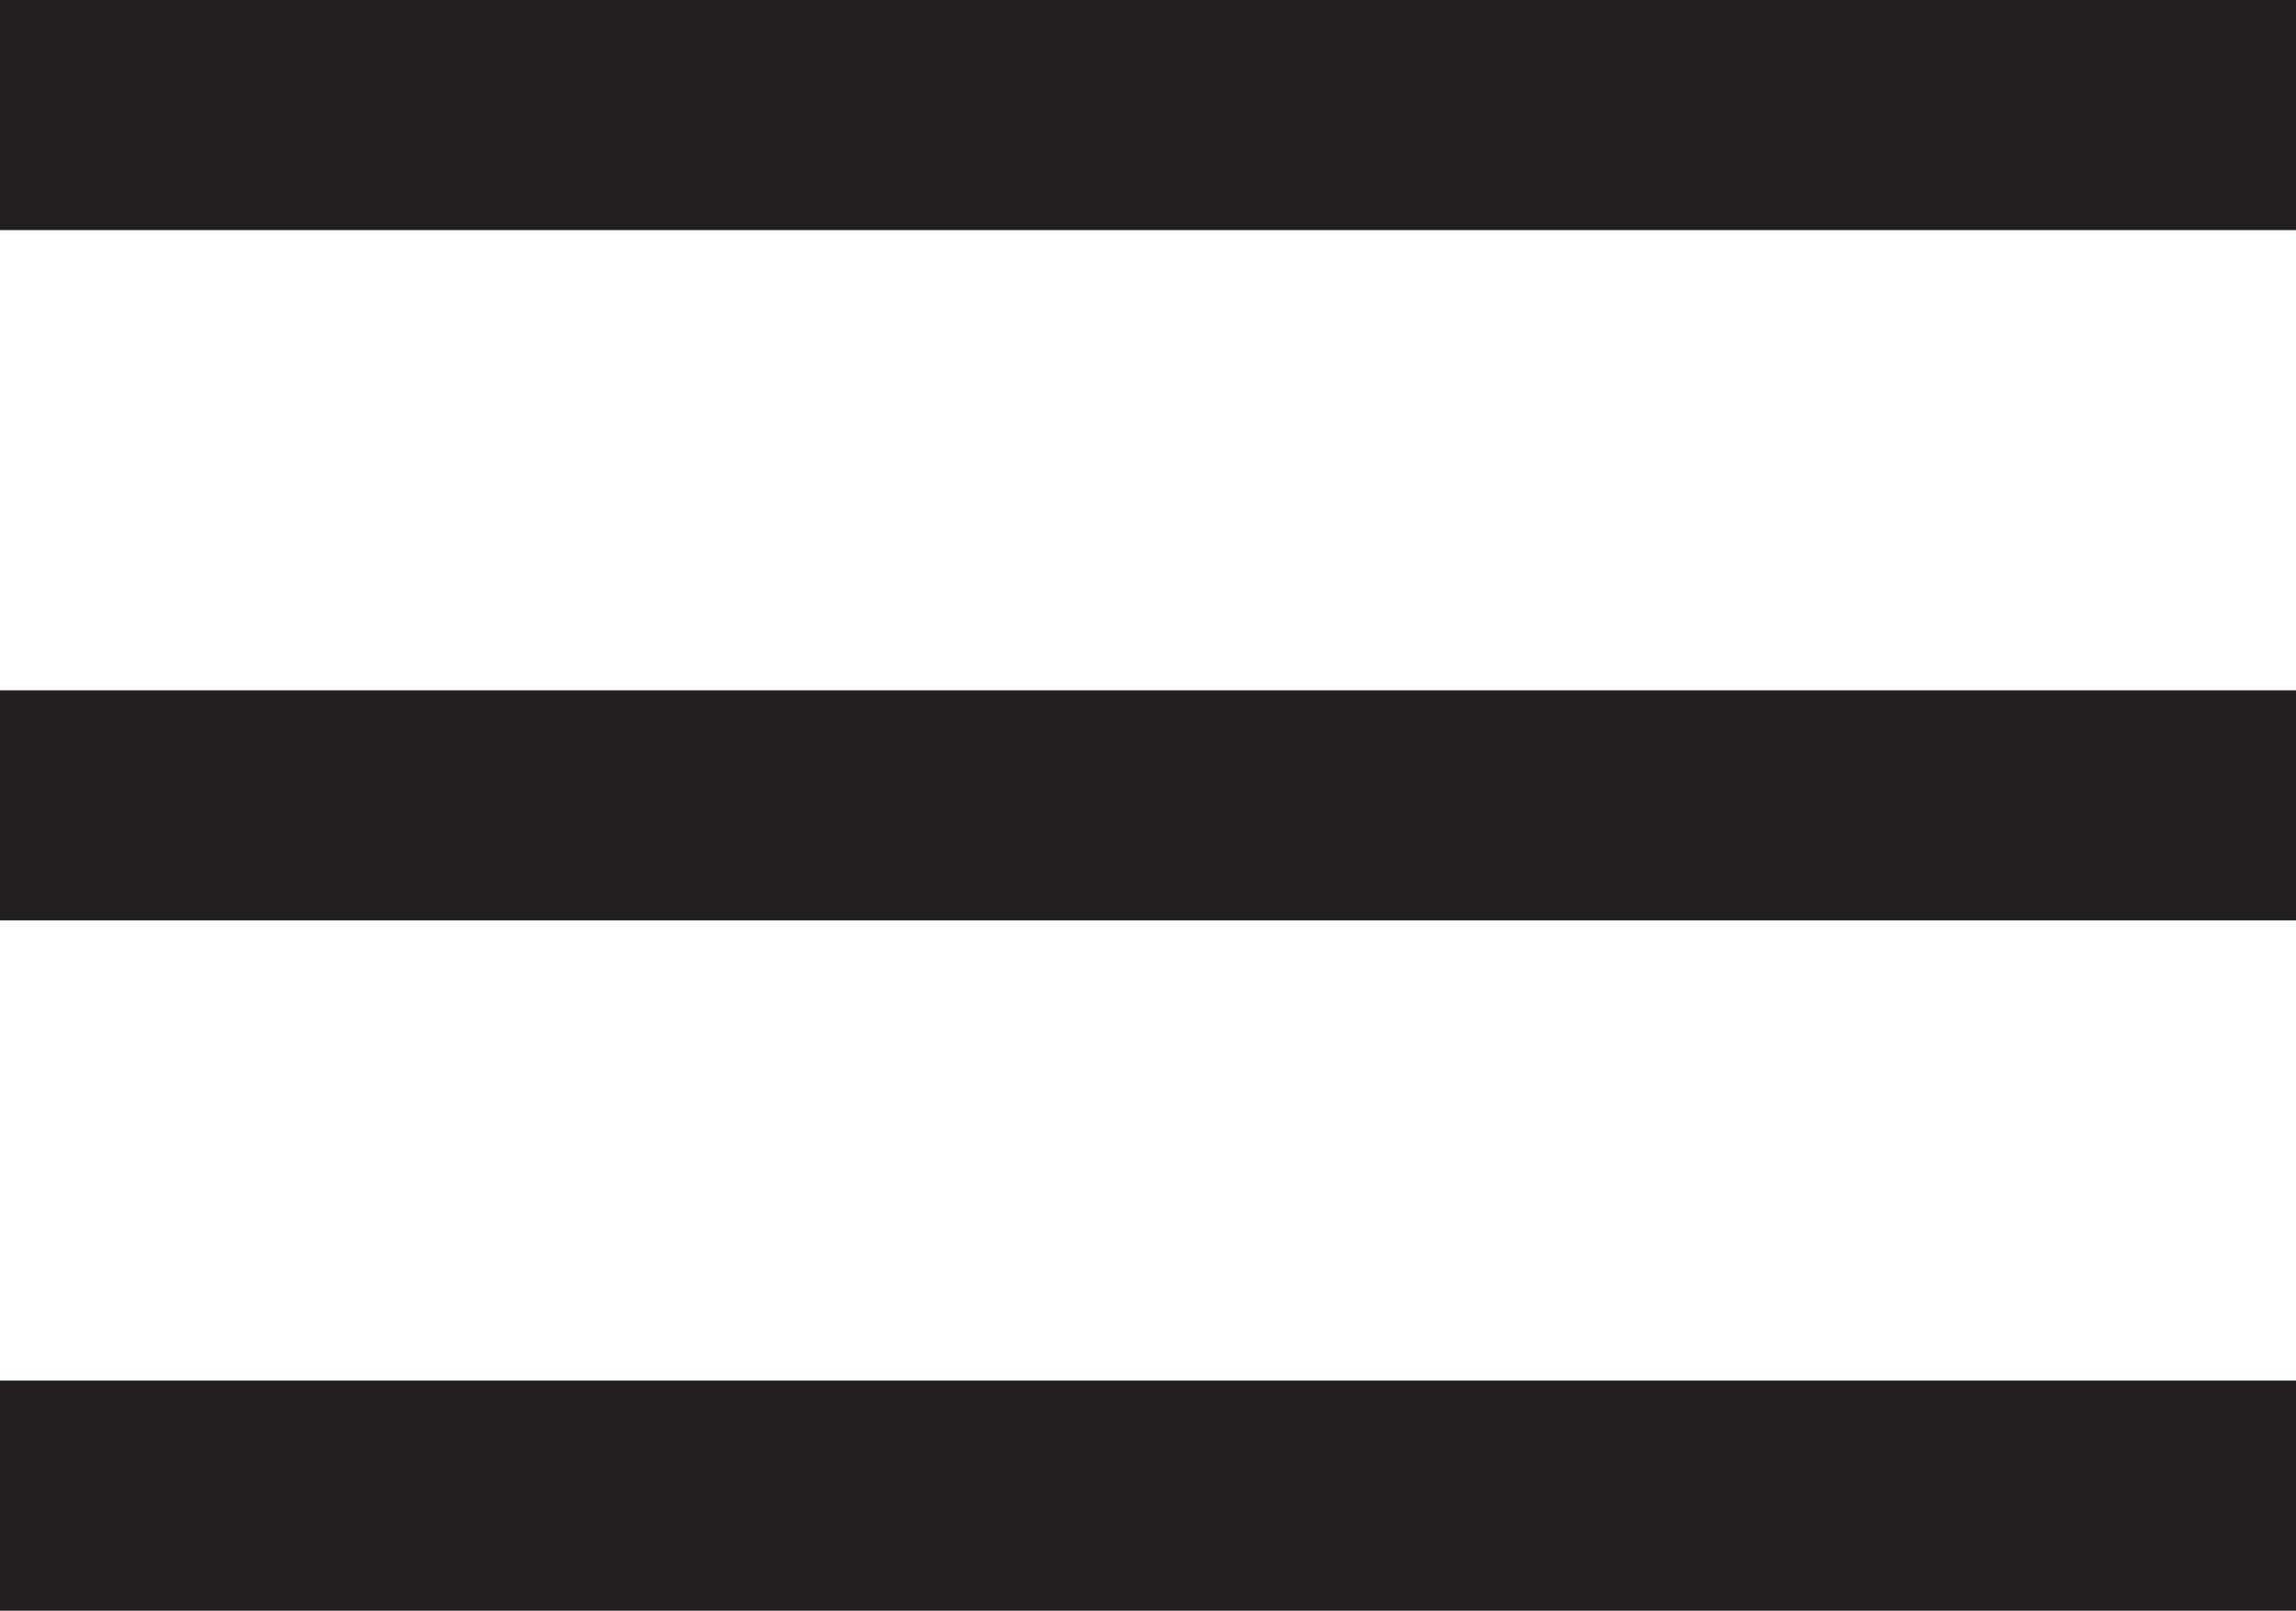
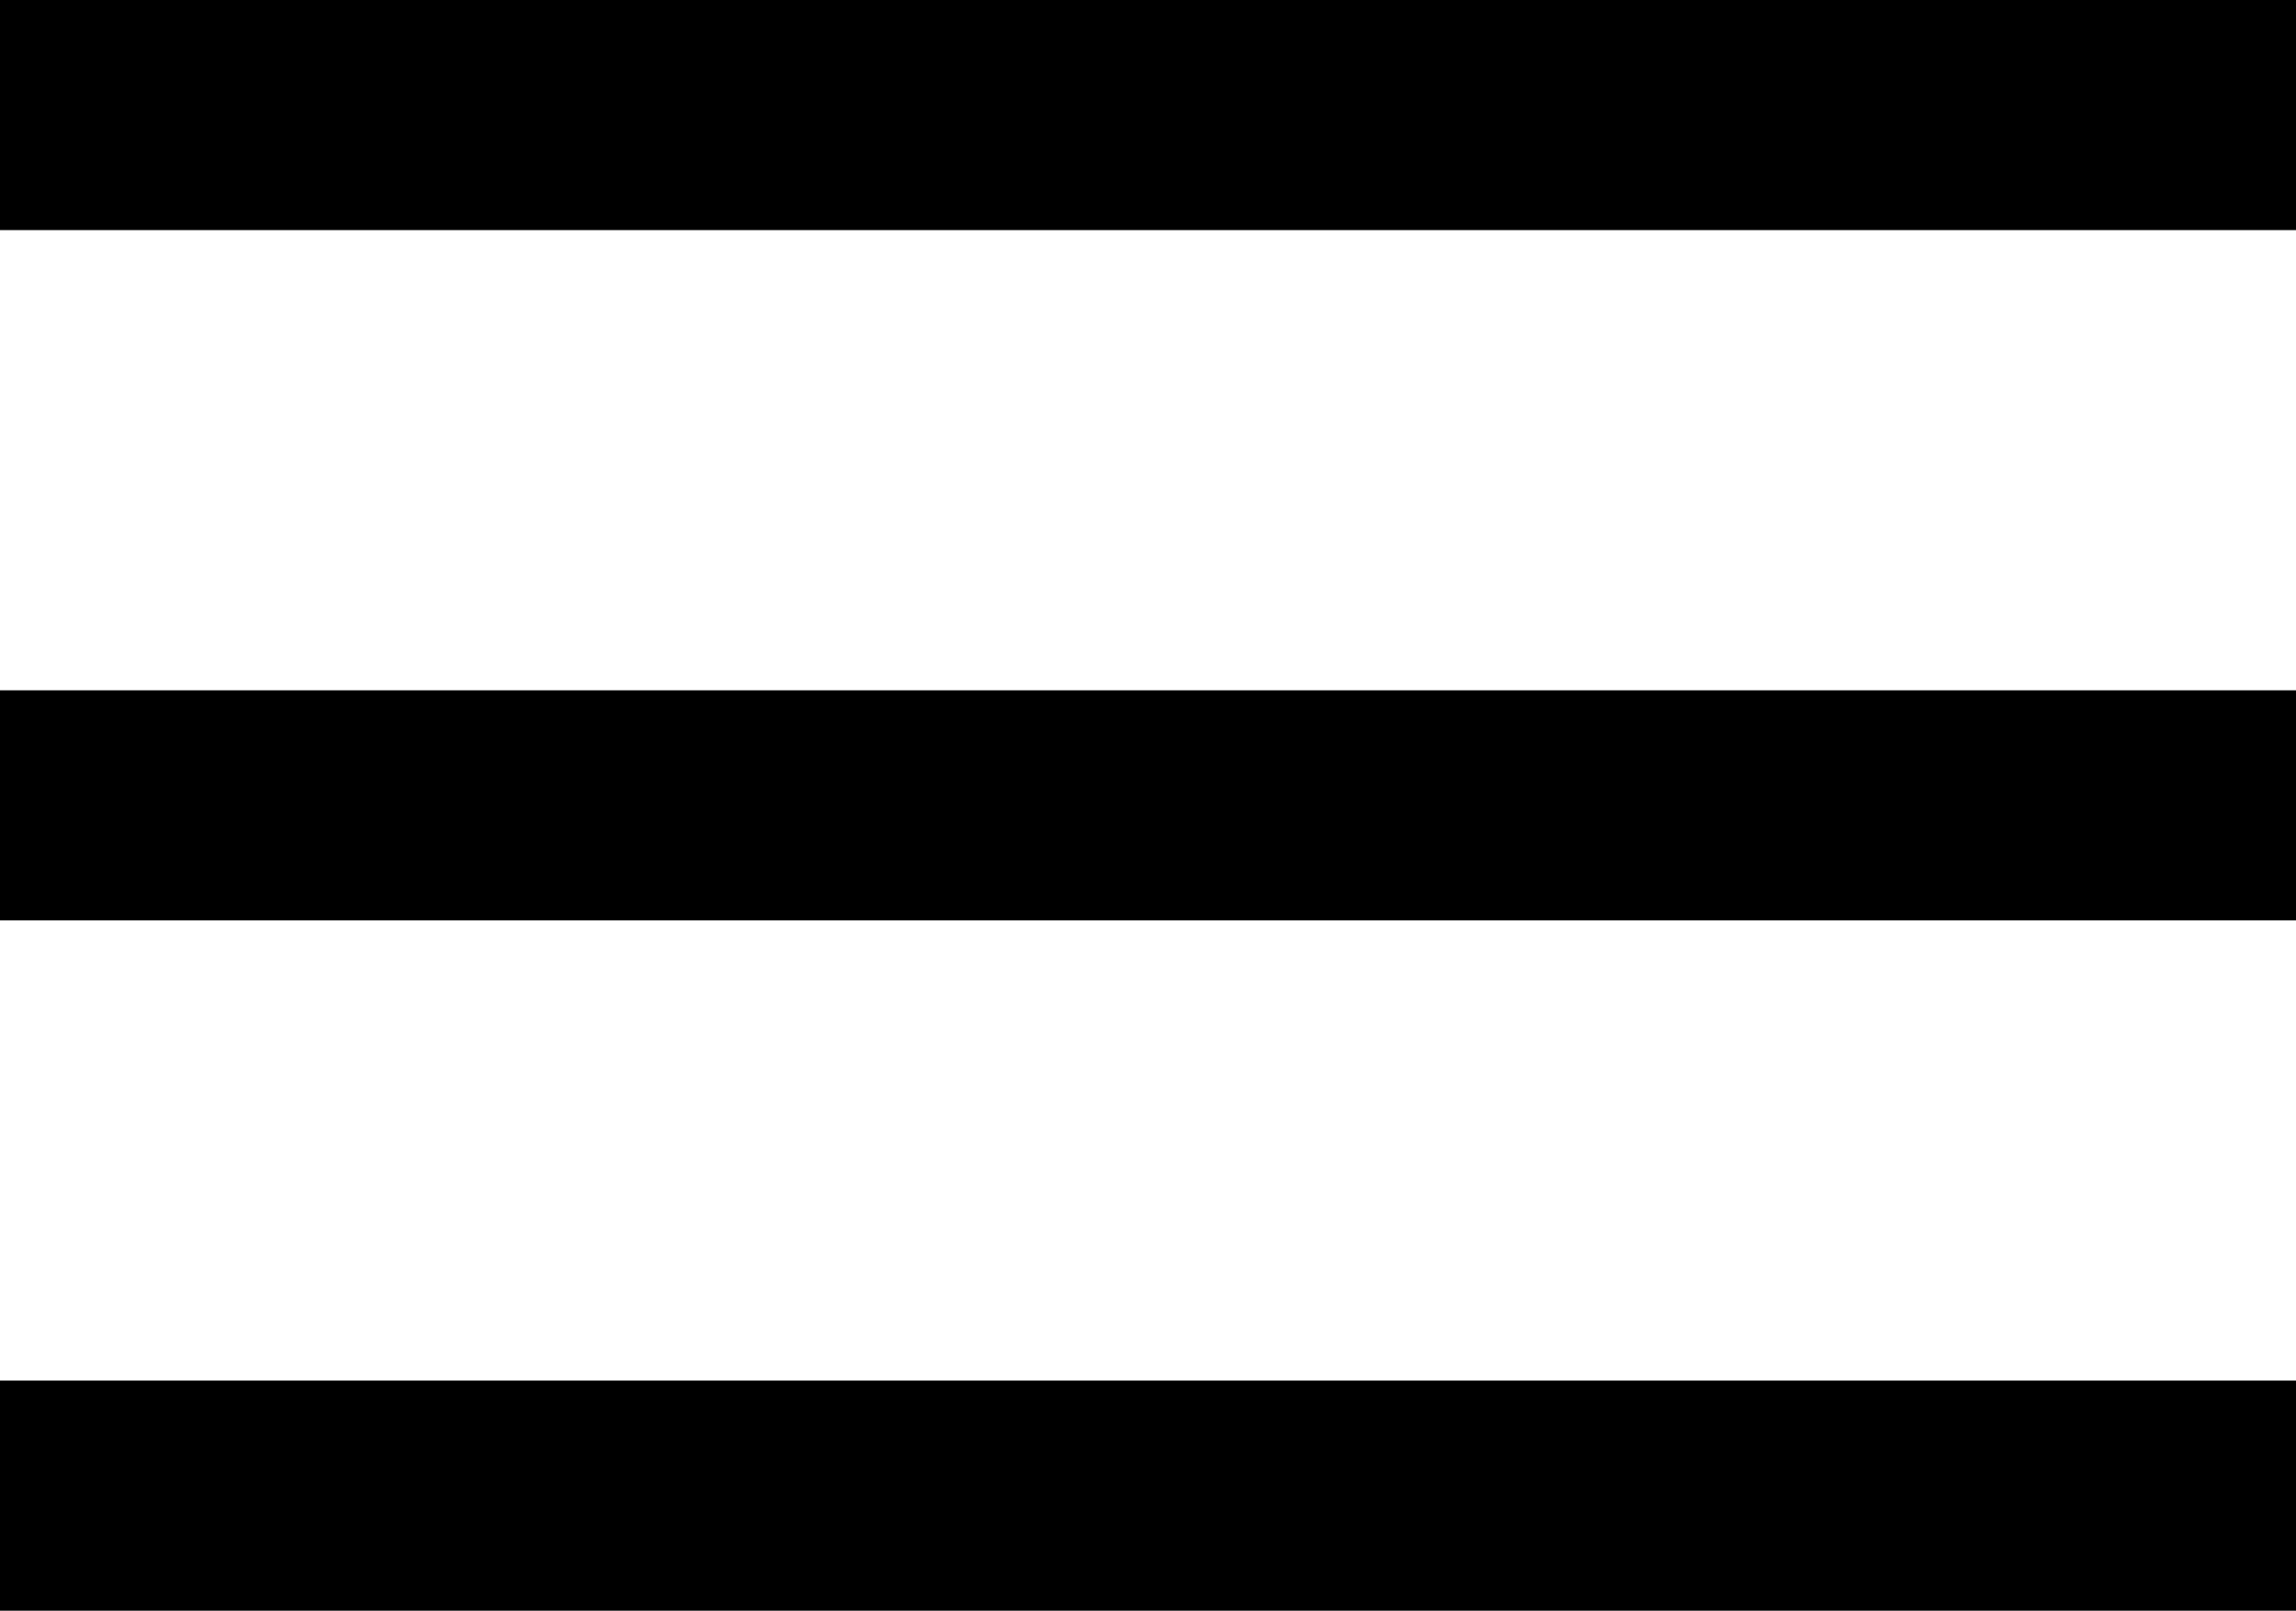
<svg xmlns="http://www.w3.org/2000/svg" version="1.1" id="Layer_1" x="0px" y="0px" width="19.958px" height="14px" viewBox="0 0 19.958 14" enable-background="new 0 0 19.958 14" xml:space="preserve">
-   <rect fill="#231F20" width="19.958" height="2" />
-   <rect y="6" fill="#231F20" width="19.958" height="2" />
-   <rect y="12" fill="#231F20" width="19.958" height="2" />
+   <rect width="19.958" height="2" />
+   <rect y="6" width="19.958" height="2" />
+   <rect y="12" width="19.958" height="2" />
</svg>
